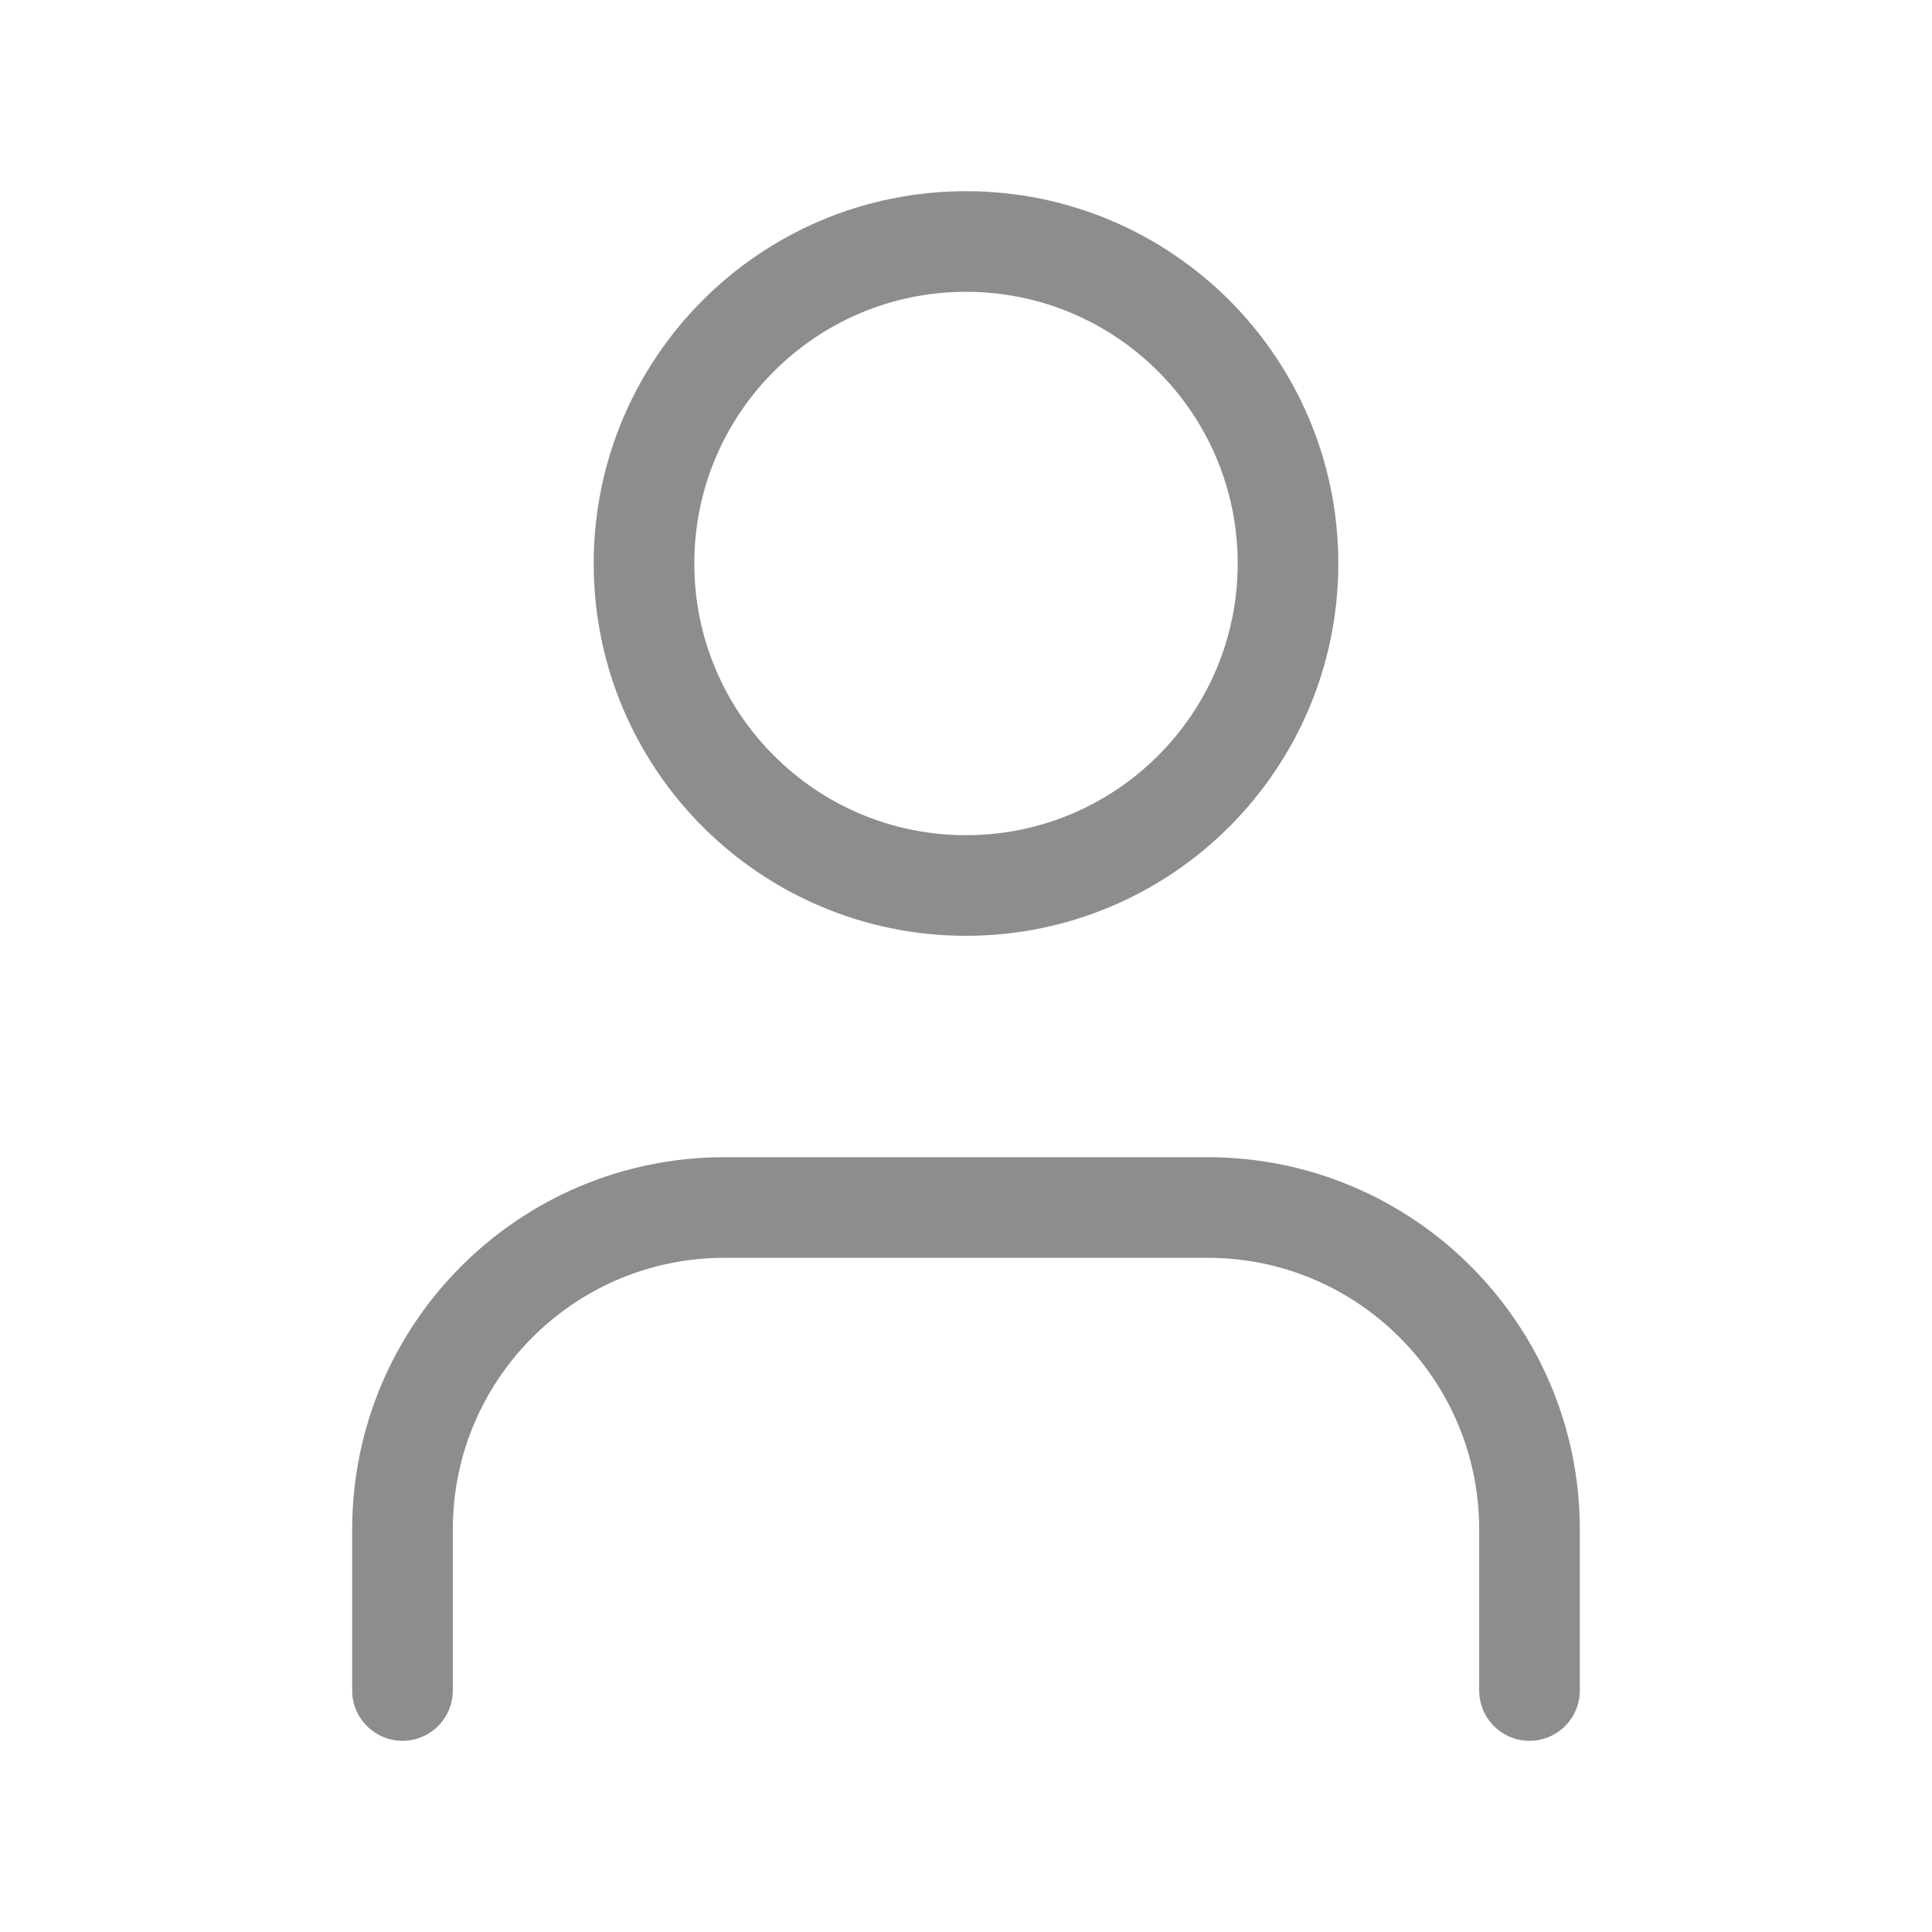
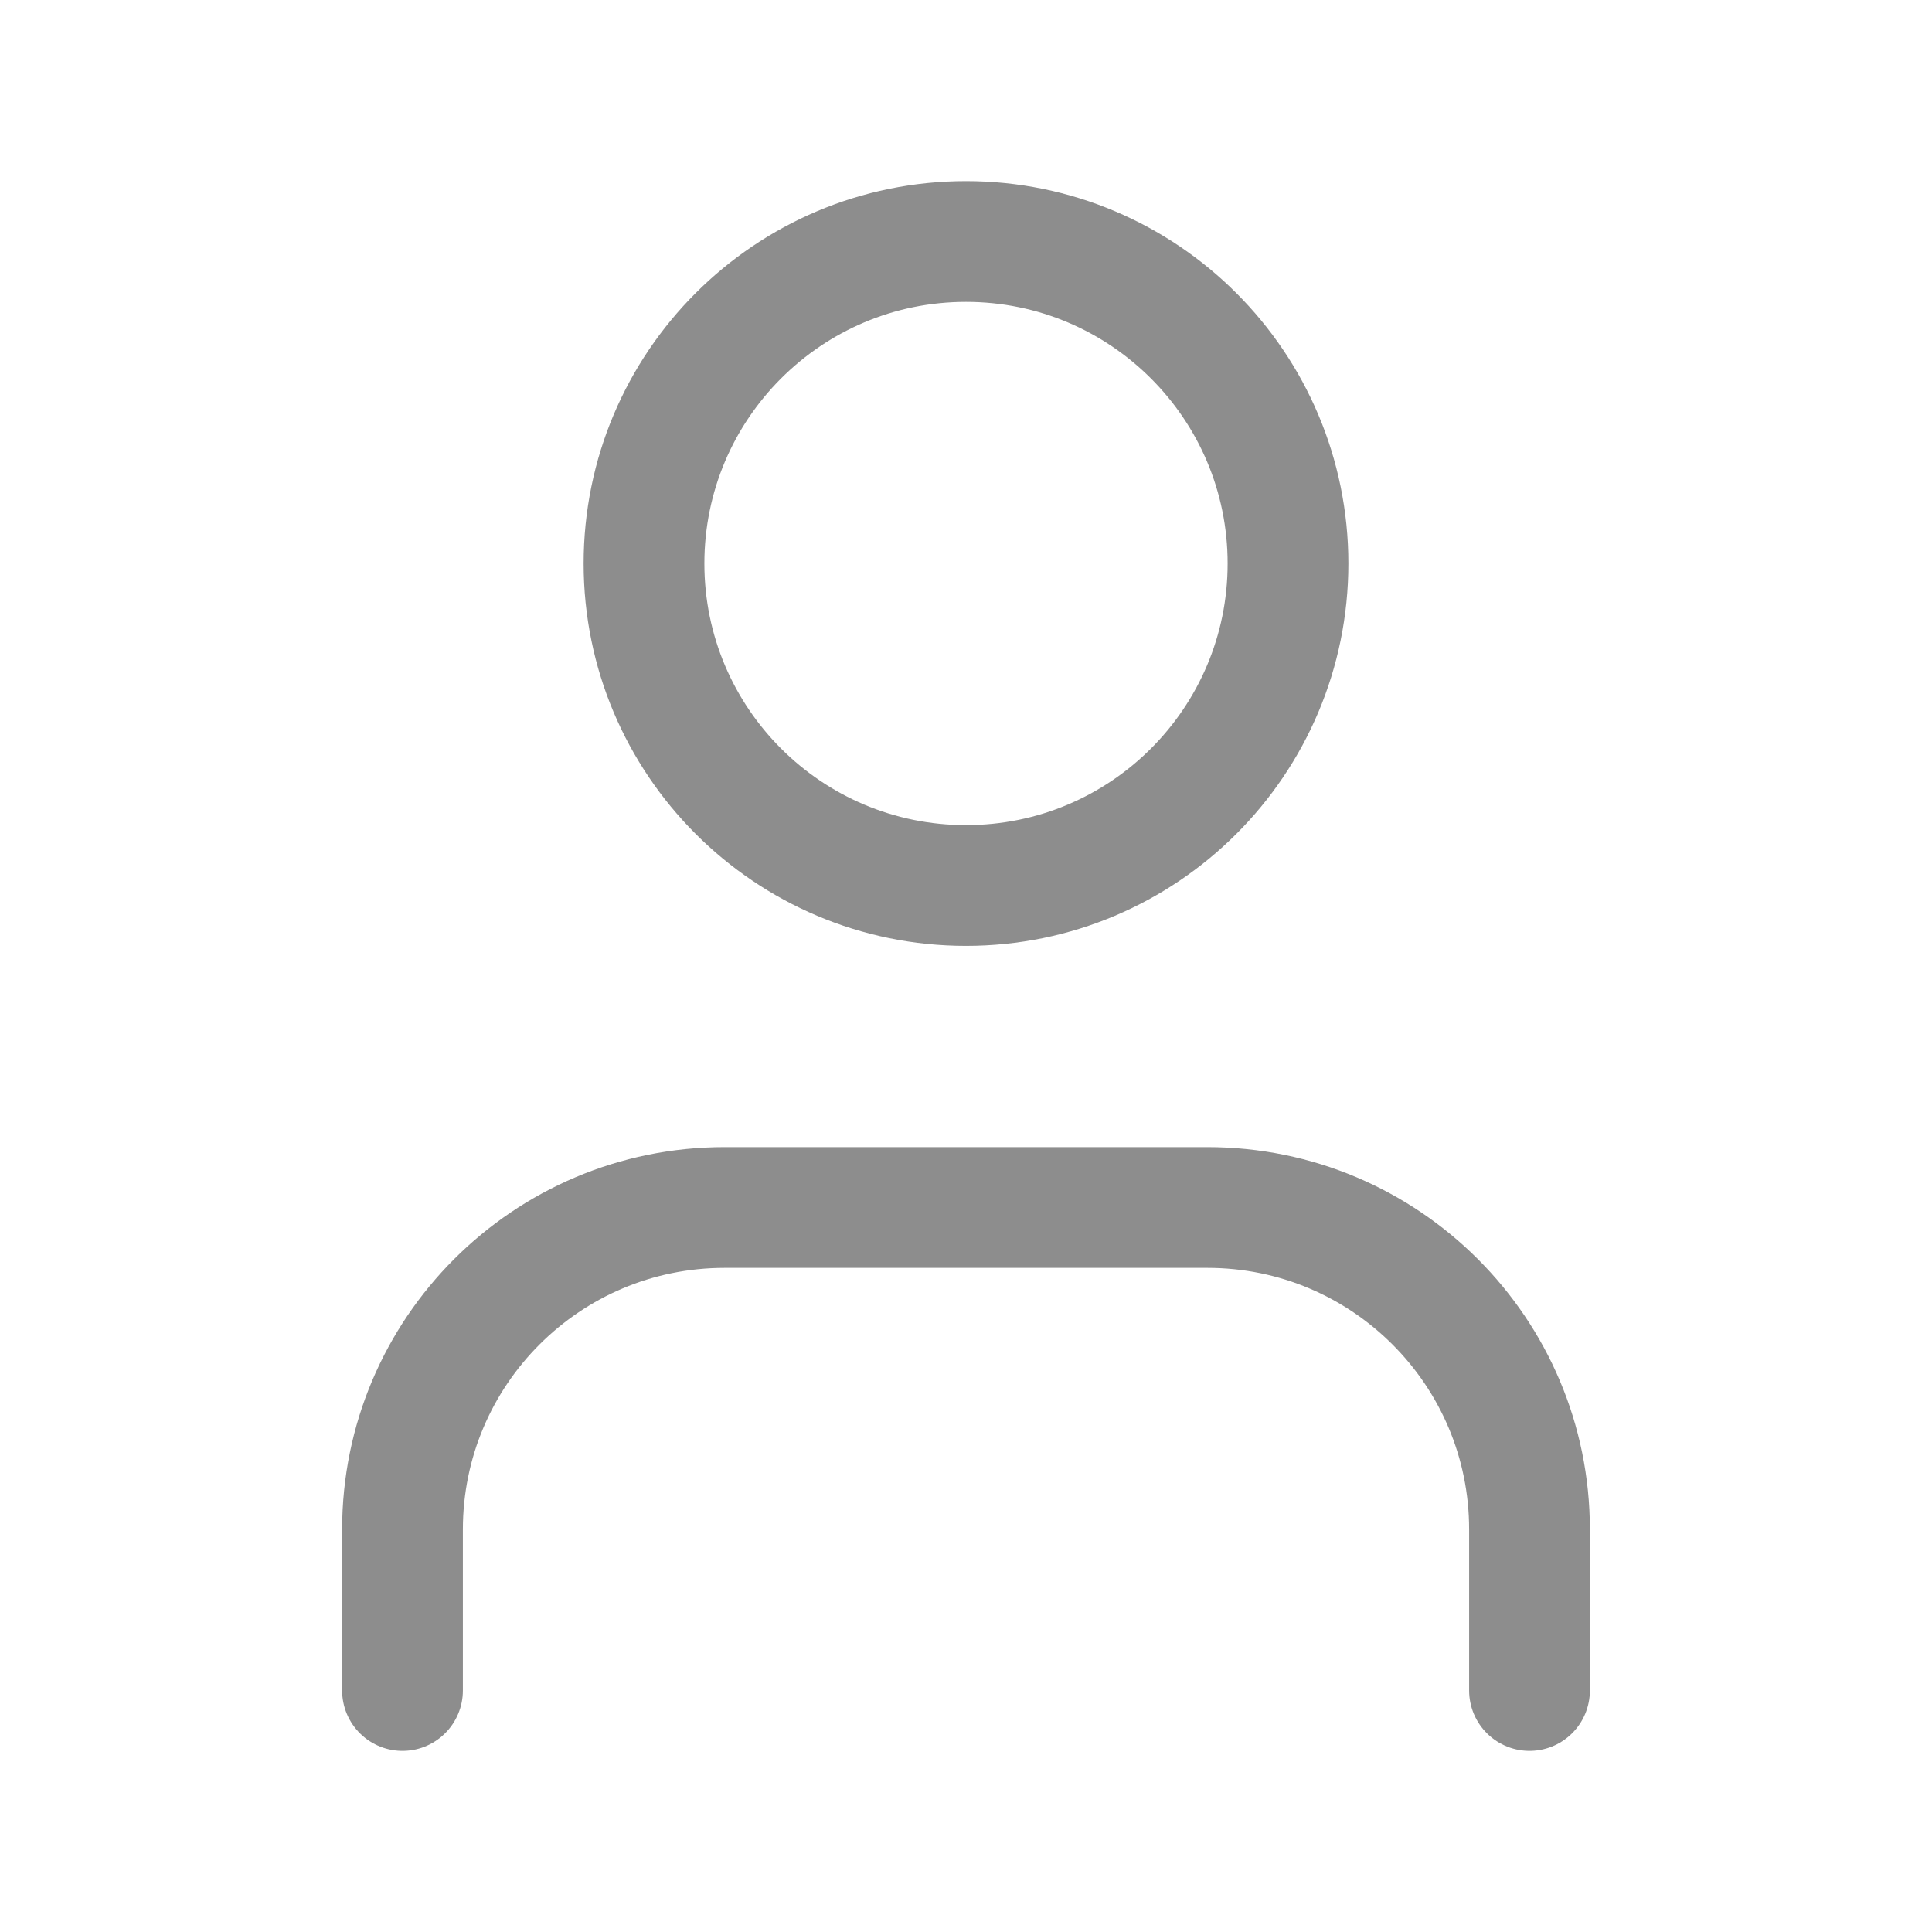
- <svg xmlns="http://www.w3.org/2000/svg" width="28" height="28" viewBox="0 0 24 24" fill="none" stroke="#8D8D8D" stroke-width="1.25" stroke-linecap="round" stroke-linejoin="round" class="lucide lucide-user-icon lucide-user">
+ <svg xmlns="http://www.w3.org/2000/svg" width="28" height="28" viewBox="0 0 24 24" fill="none" stroke="#8D8D8D" stroke-width="1.5" stroke-linecap="round" stroke-linejoin="round" class="lucide lucide-user-icon lucide-user">
  <path d="M19 21v-2a4 4 0 0 0-4-4H9a4 4 0 0 0-4 4v2" />
  <circle cx="12" cy="7" r="4" />
</svg>
